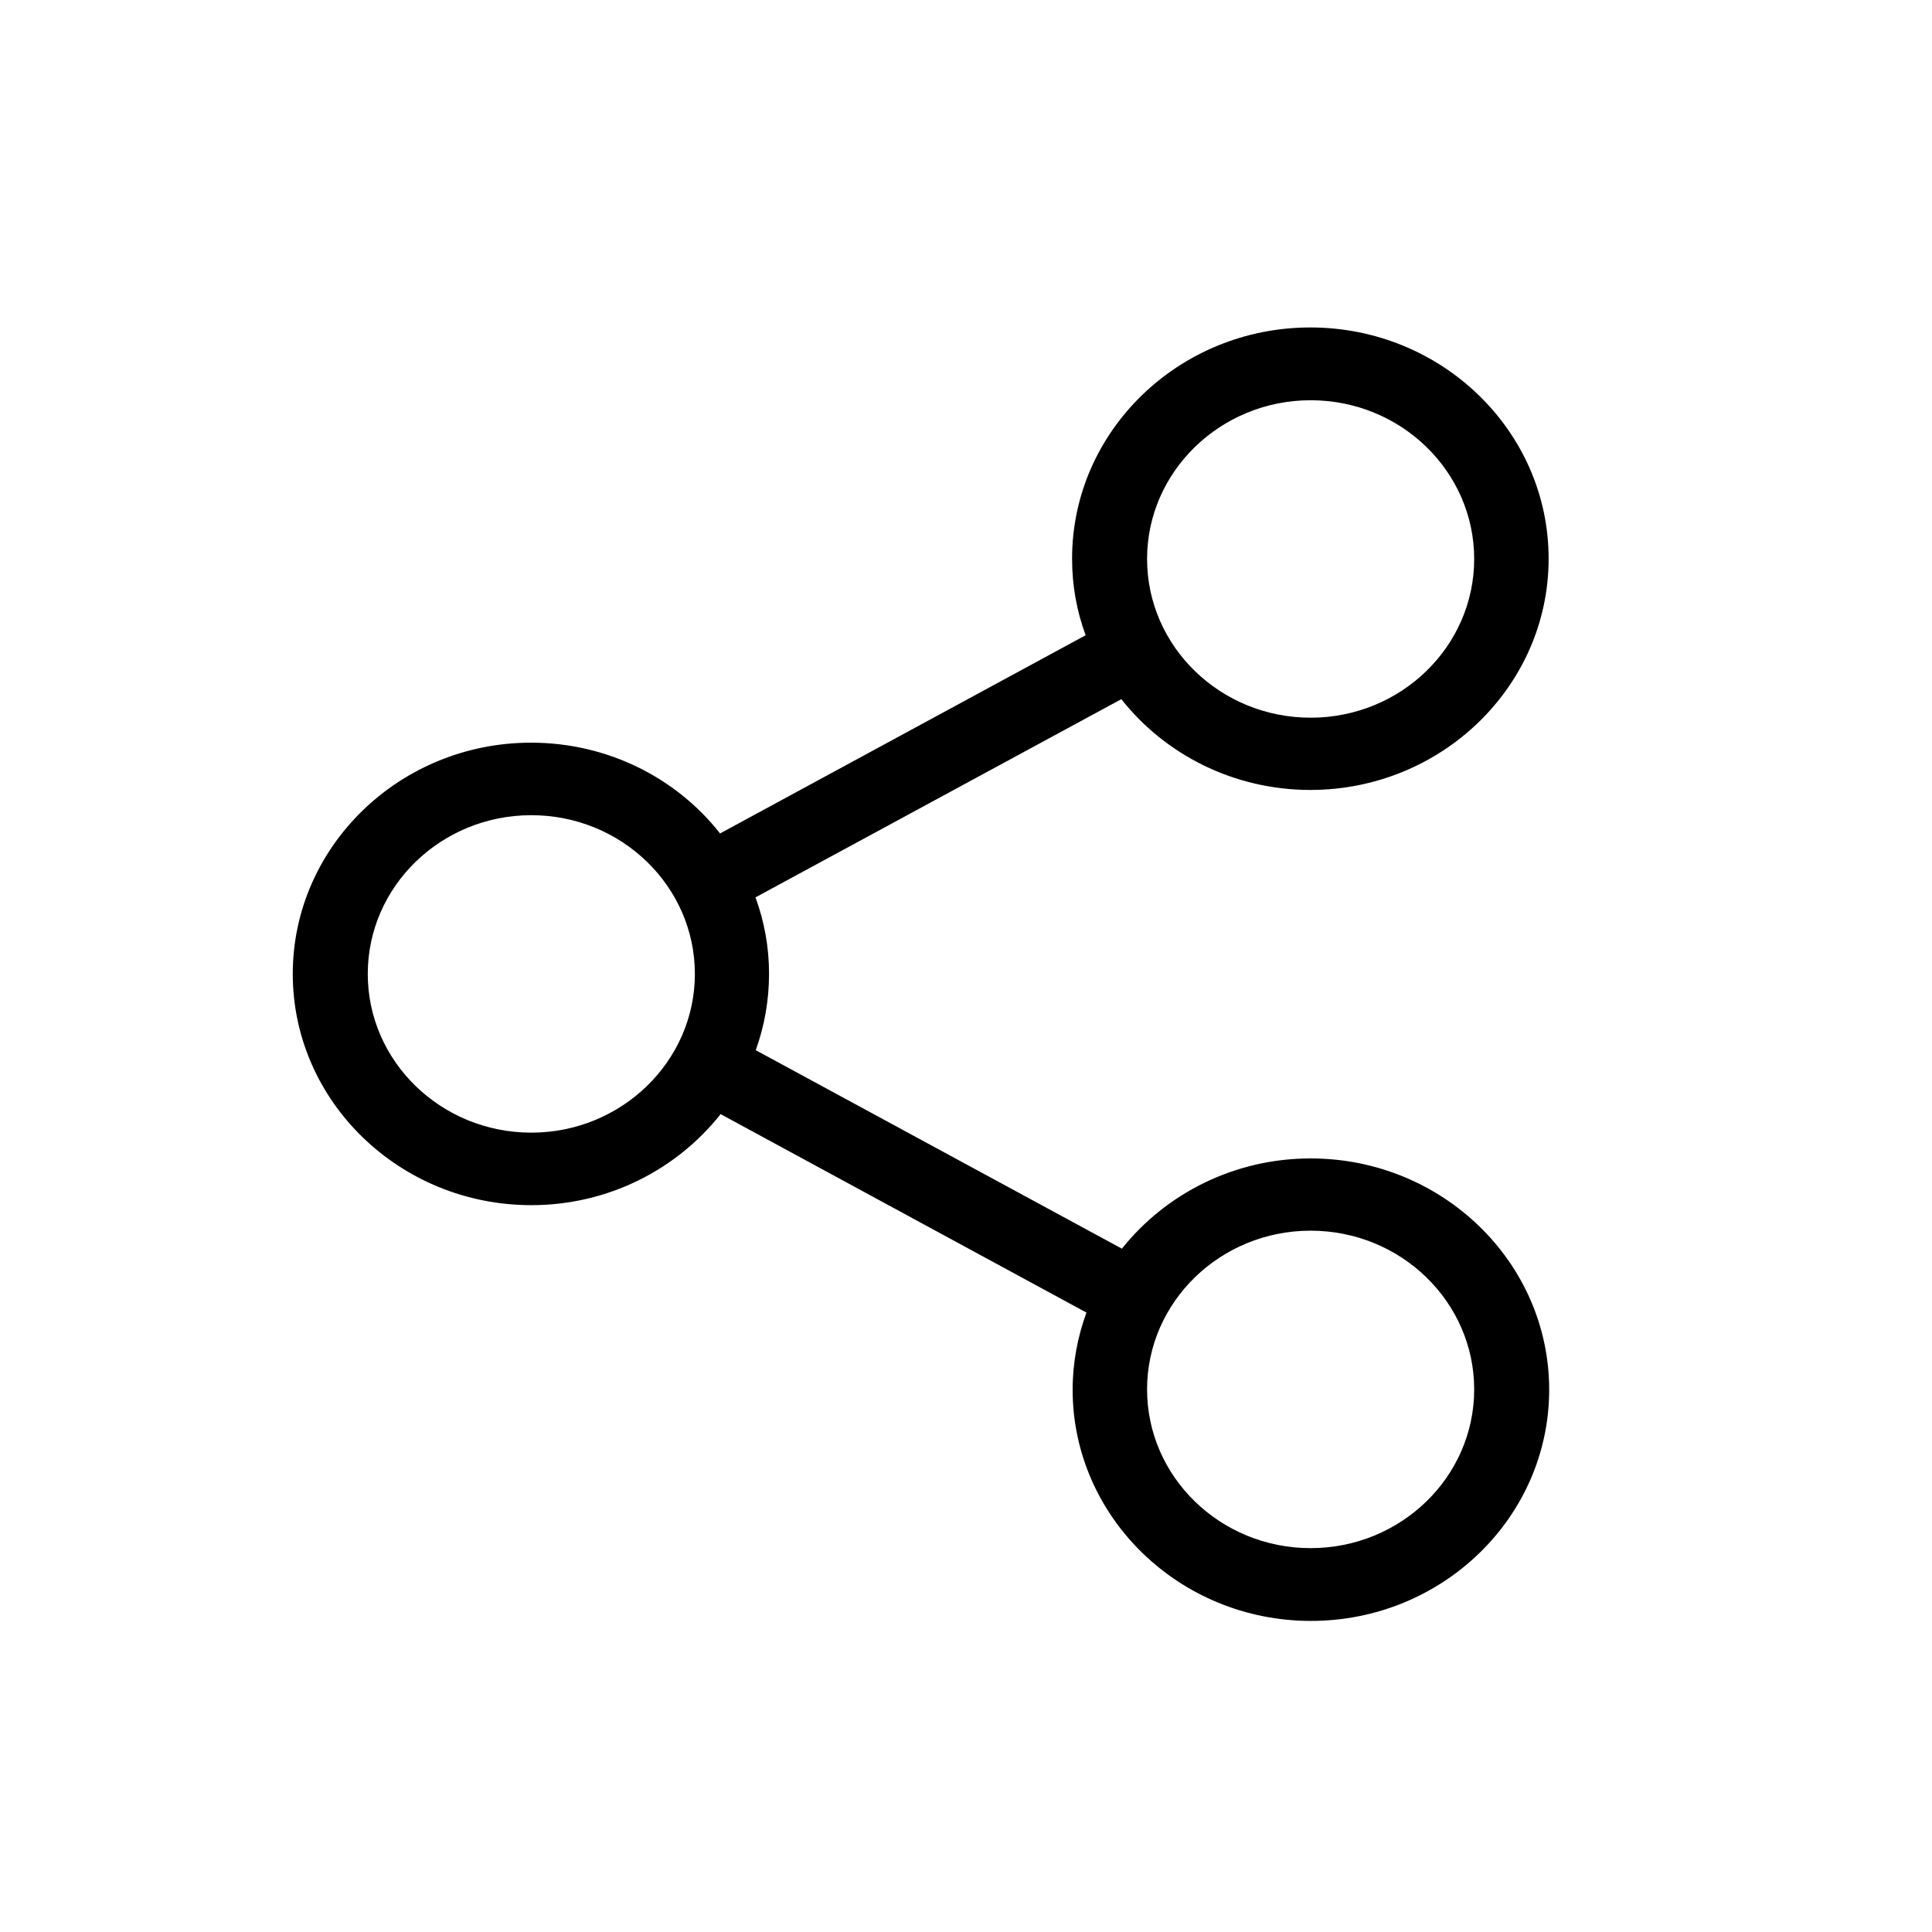
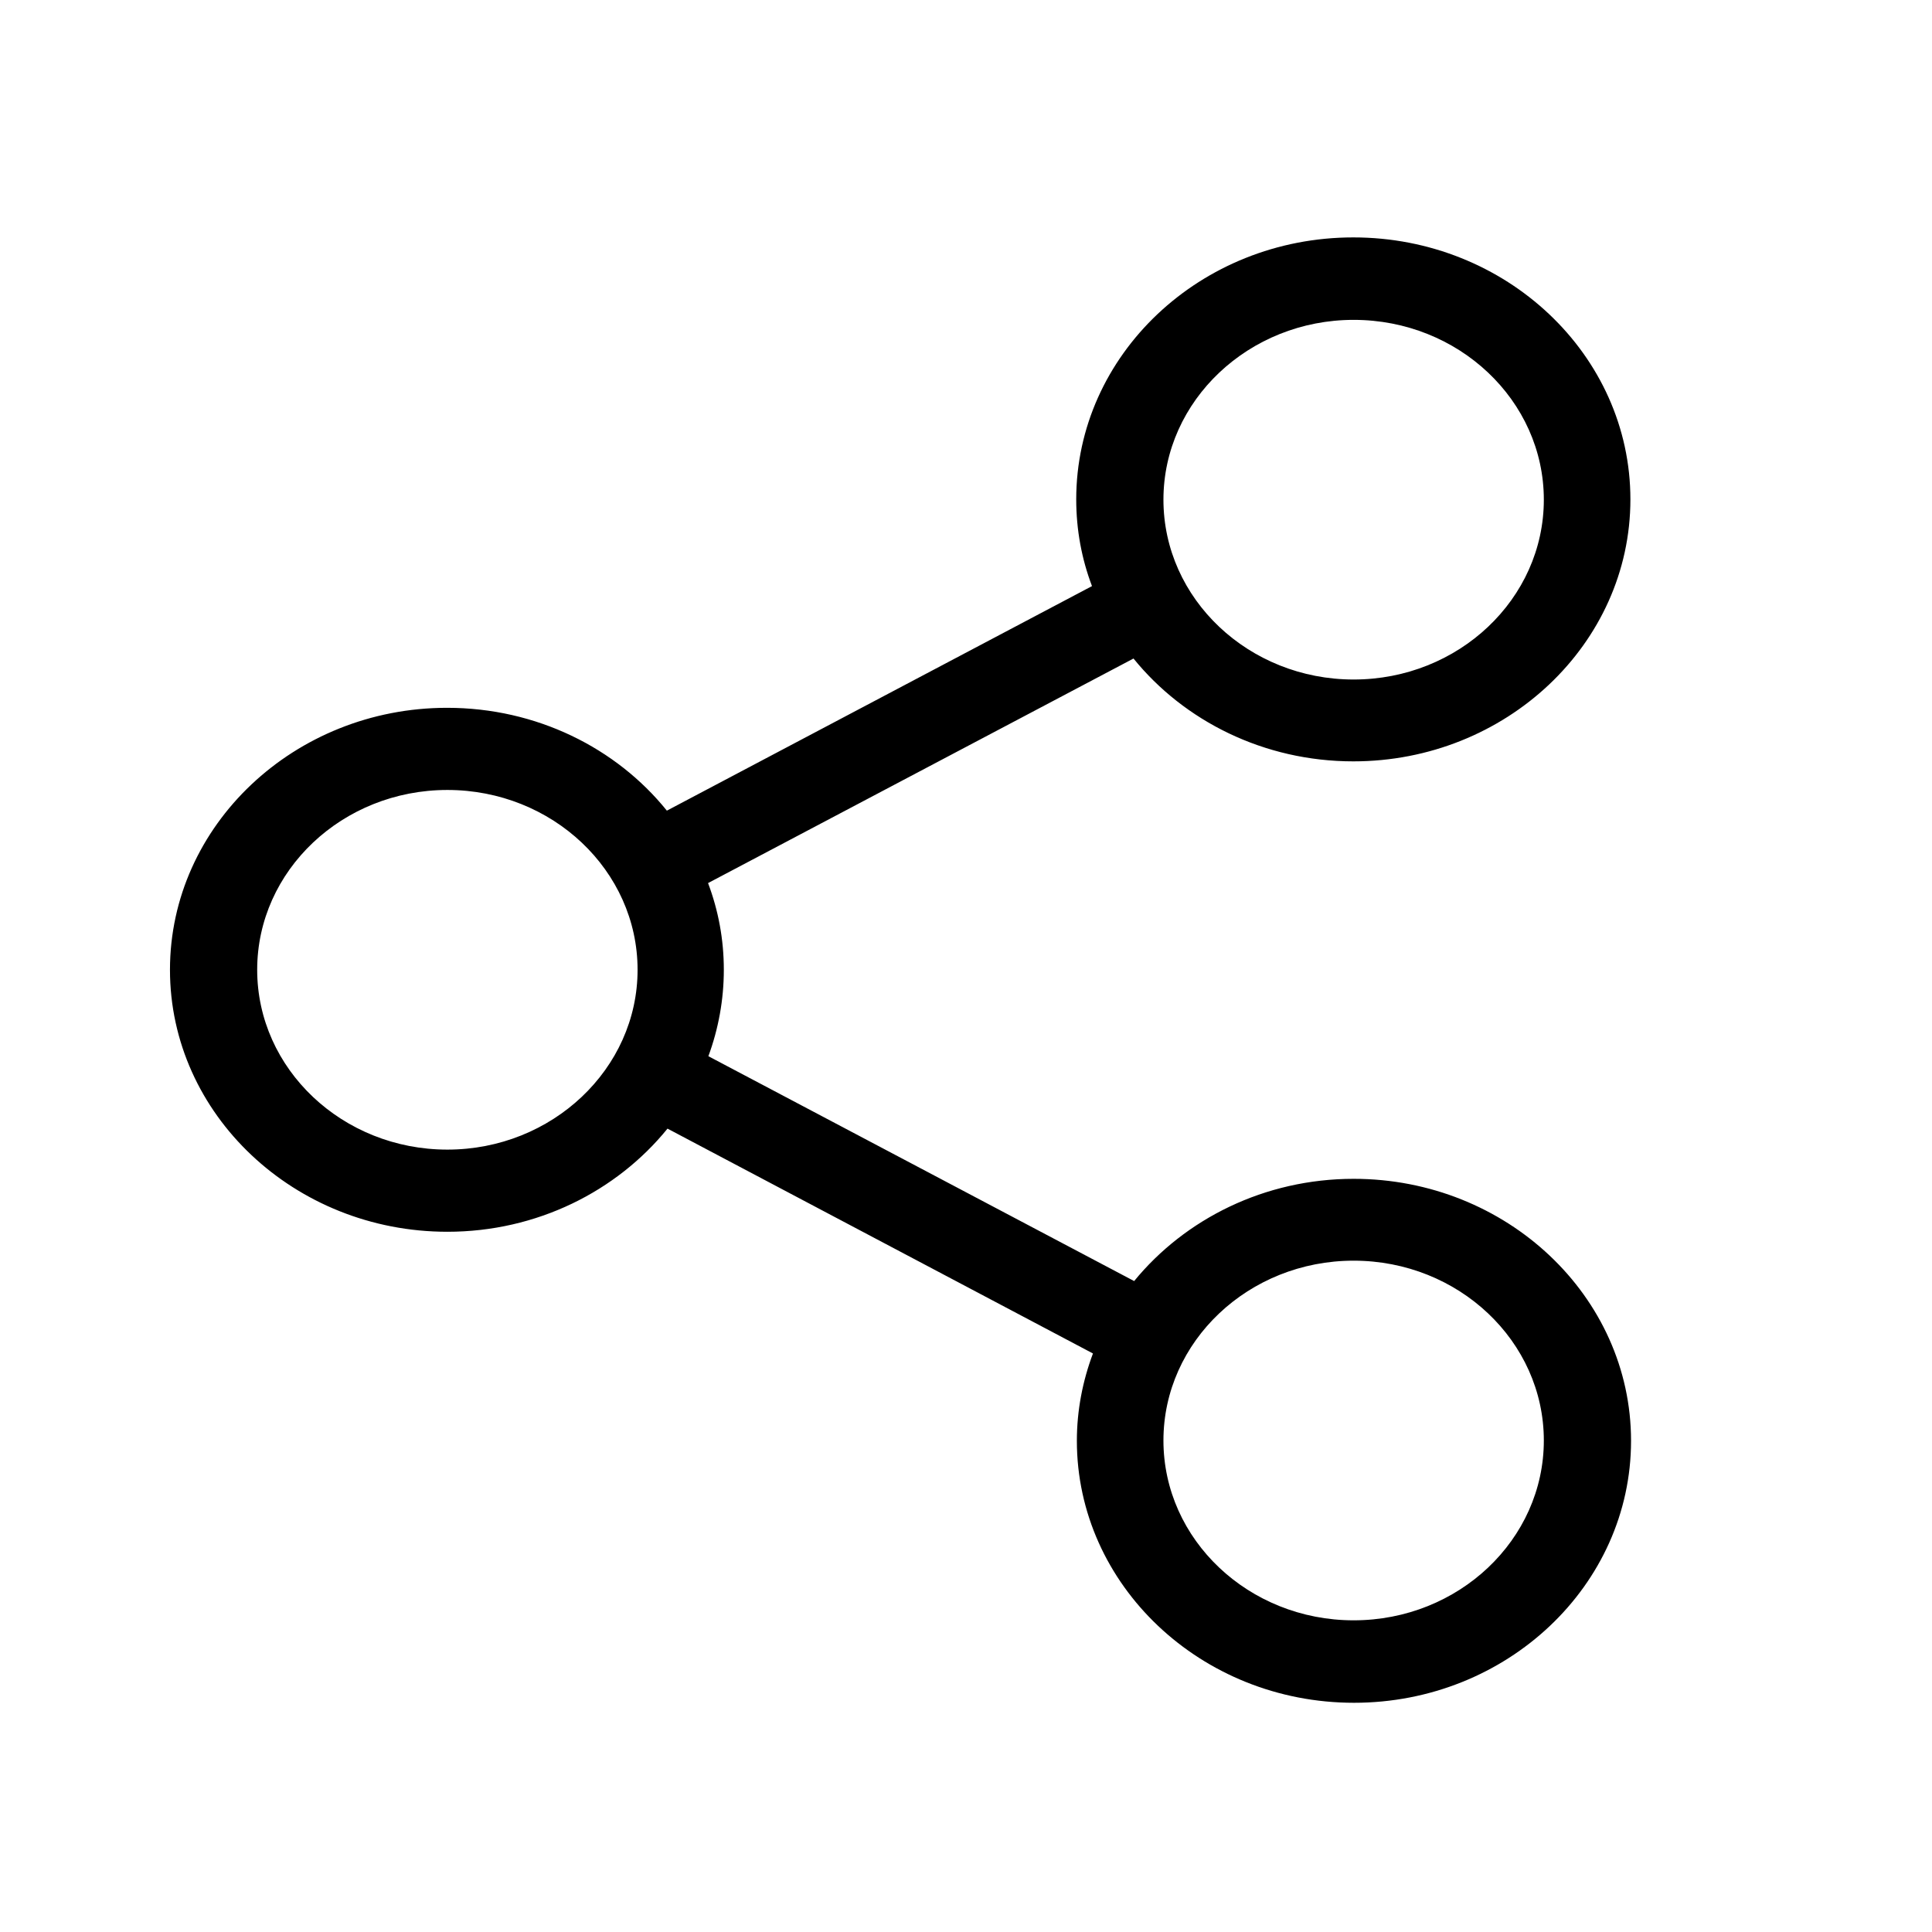
<svg xmlns="http://www.w3.org/2000/svg" version="1.1" id="Capa_1" x="0px" y="0px" viewBox="0 0 481.6 481.6" style="enable-background:new 0 0 481.6 481.6;" xml:space="preserve">
  <defs id="defs4641" />
-   <g id="g4606" transform="matrix(0.6898529,0,0,0.6694915,63.45969,81.62712)">
+   <g id="g4606" transform="matrix(0.802225,0,0,0.7584746,31.29879,59.17966)">
    <path d="m 381.6,309.4 c -27.7,0 -52.4,13.2 -68.2,33.6 L 181.1,269.1 c 3.1,-8.9 4.8,-18.5 4.8,-28.4 0,-10 -1.7,-19.5 -4.9,-28.5 l 132.2,-73.8 c 15.7,20.5 40.5,33.8 68.3,33.8 47.4,0 86.1,-38.6 86.1,-86.1 C 467.6,38.6 429,0 381.5,0 334,0 295.4,38.6 295.4,86.1 c 0,10 1.7,19.6 4.9,28.5 l -132.1,73.8 c -15.7,-20.6 -40.5,-33.8 -68.3,-33.8 -47.4,0 -86.1,38.6 -86.1,86.1 0,47.5 38.7,86.1 86.2,86.1 27.8,0 52.6,-13.3 68.4,-33.9 l 132.2,73.9 c -3.2,9 -5,18.7 -5,28.7 0,47.4 38.6,86.1 86.1,86.1 47.5,0 86.1,-38.6 86.1,-86.1 0,-47.5 -38.7,-86.1 -86.2,-86.1 z m 0,-282.3 c 32.6,0 59.1,26.5 59.1,59.1 0,32.6 -26.5,59.1 -59.1,59.1 -32.6,0 -59.1,-26.5 -59.1,-59.1 0,-32.6 26.6,-59.1 59.1,-59.1 z M 100,299.8 c -32.6,0 -59.1,-26.5 -59.1,-59.1 0,-32.6 26.5,-59.1 59.1,-59.1 32.6,0 59.1,26.5 59.1,59.1 0,32.6 -26.6,59.1 -59.1,59.1 z m 281.6,154.7 c -32.6,0 -59.1,-26.5 -59.1,-59.1 0,-32.6 26.5,-59.1 59.1,-59.1 32.6,0 59.1,26.5 59.1,59.1 0,32.6 -26.5,59.1 -59.1,59.1 z" id="path4604" />
  </g>
  <g id="g4608">
</g>
  <g id="g4610">
</g>
  <g id="g4612">
</g>
  <g id="g4614">
</g>
  <g id="g4616">
</g>
  <g id="g4618">
</g>
  <g id="g4620">
</g>
  <g id="g4622">
</g>
  <g id="g4624">
</g>
  <g id="g4626">
</g>
  <g id="g4628">
</g>
  <g id="g4630">
</g>
  <g id="g4632">
</g>
  <g id="g4634">
</g>
  <g id="g4636">
</g>
</svg>
